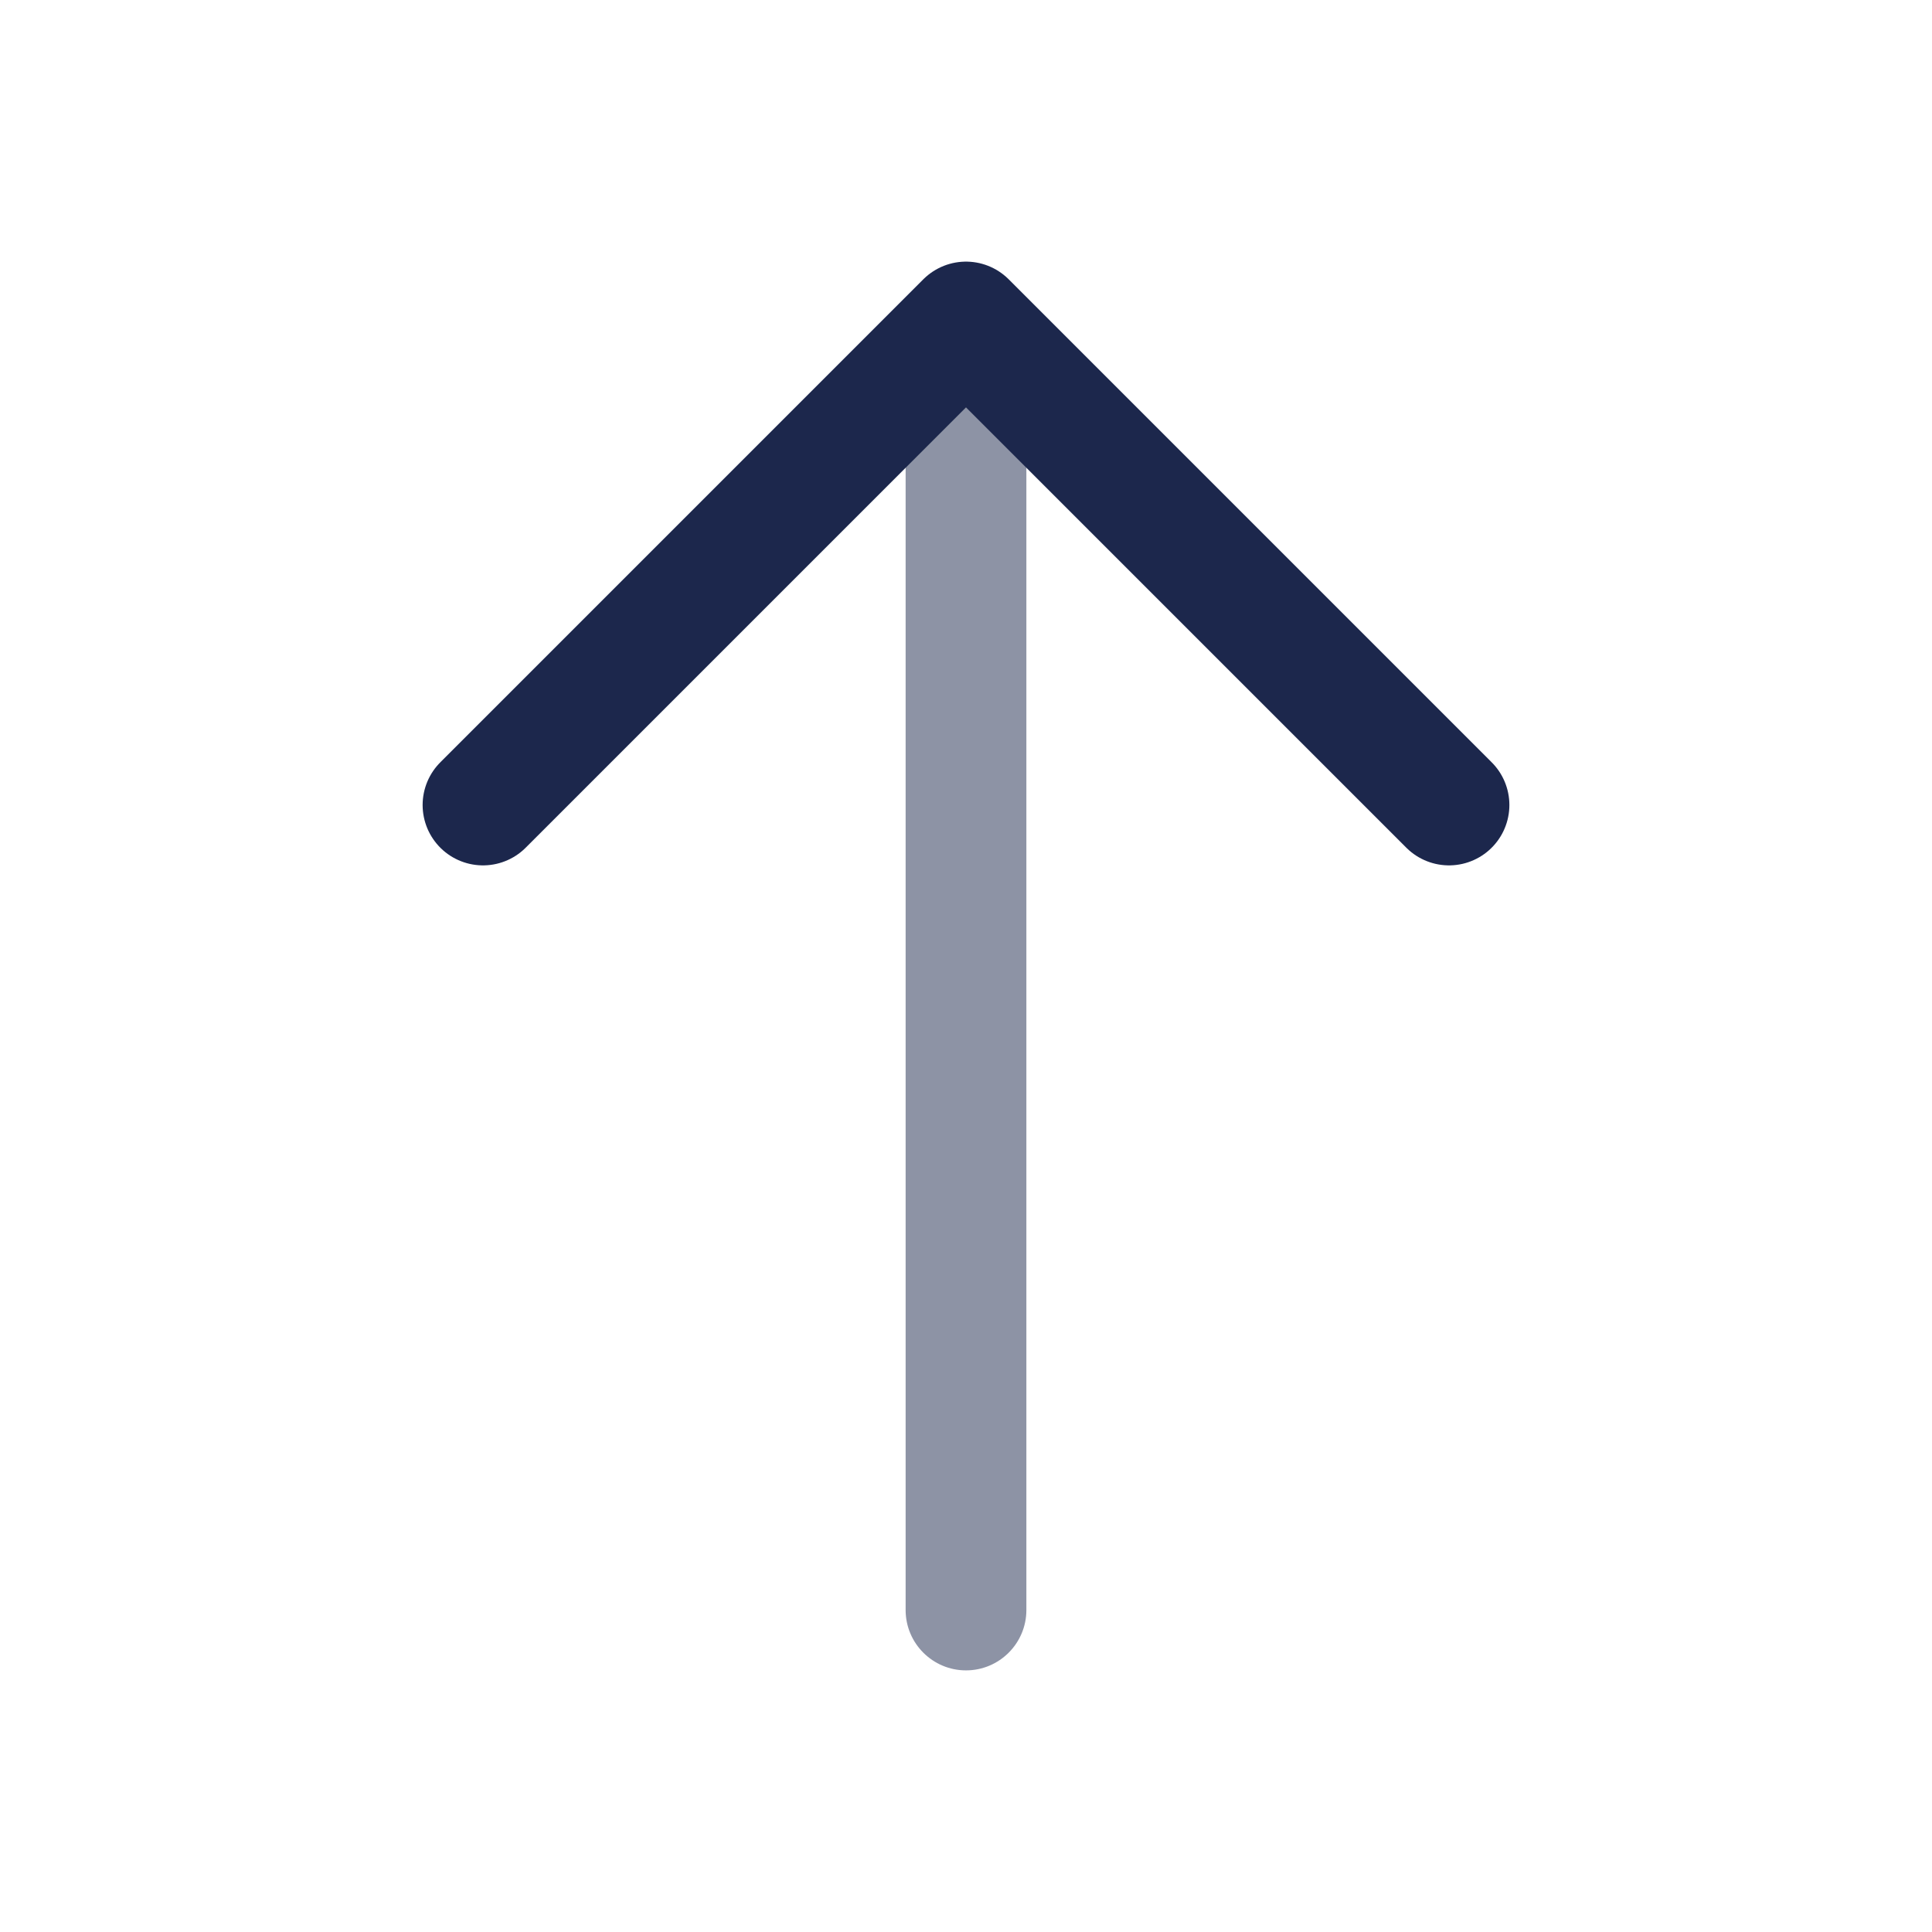
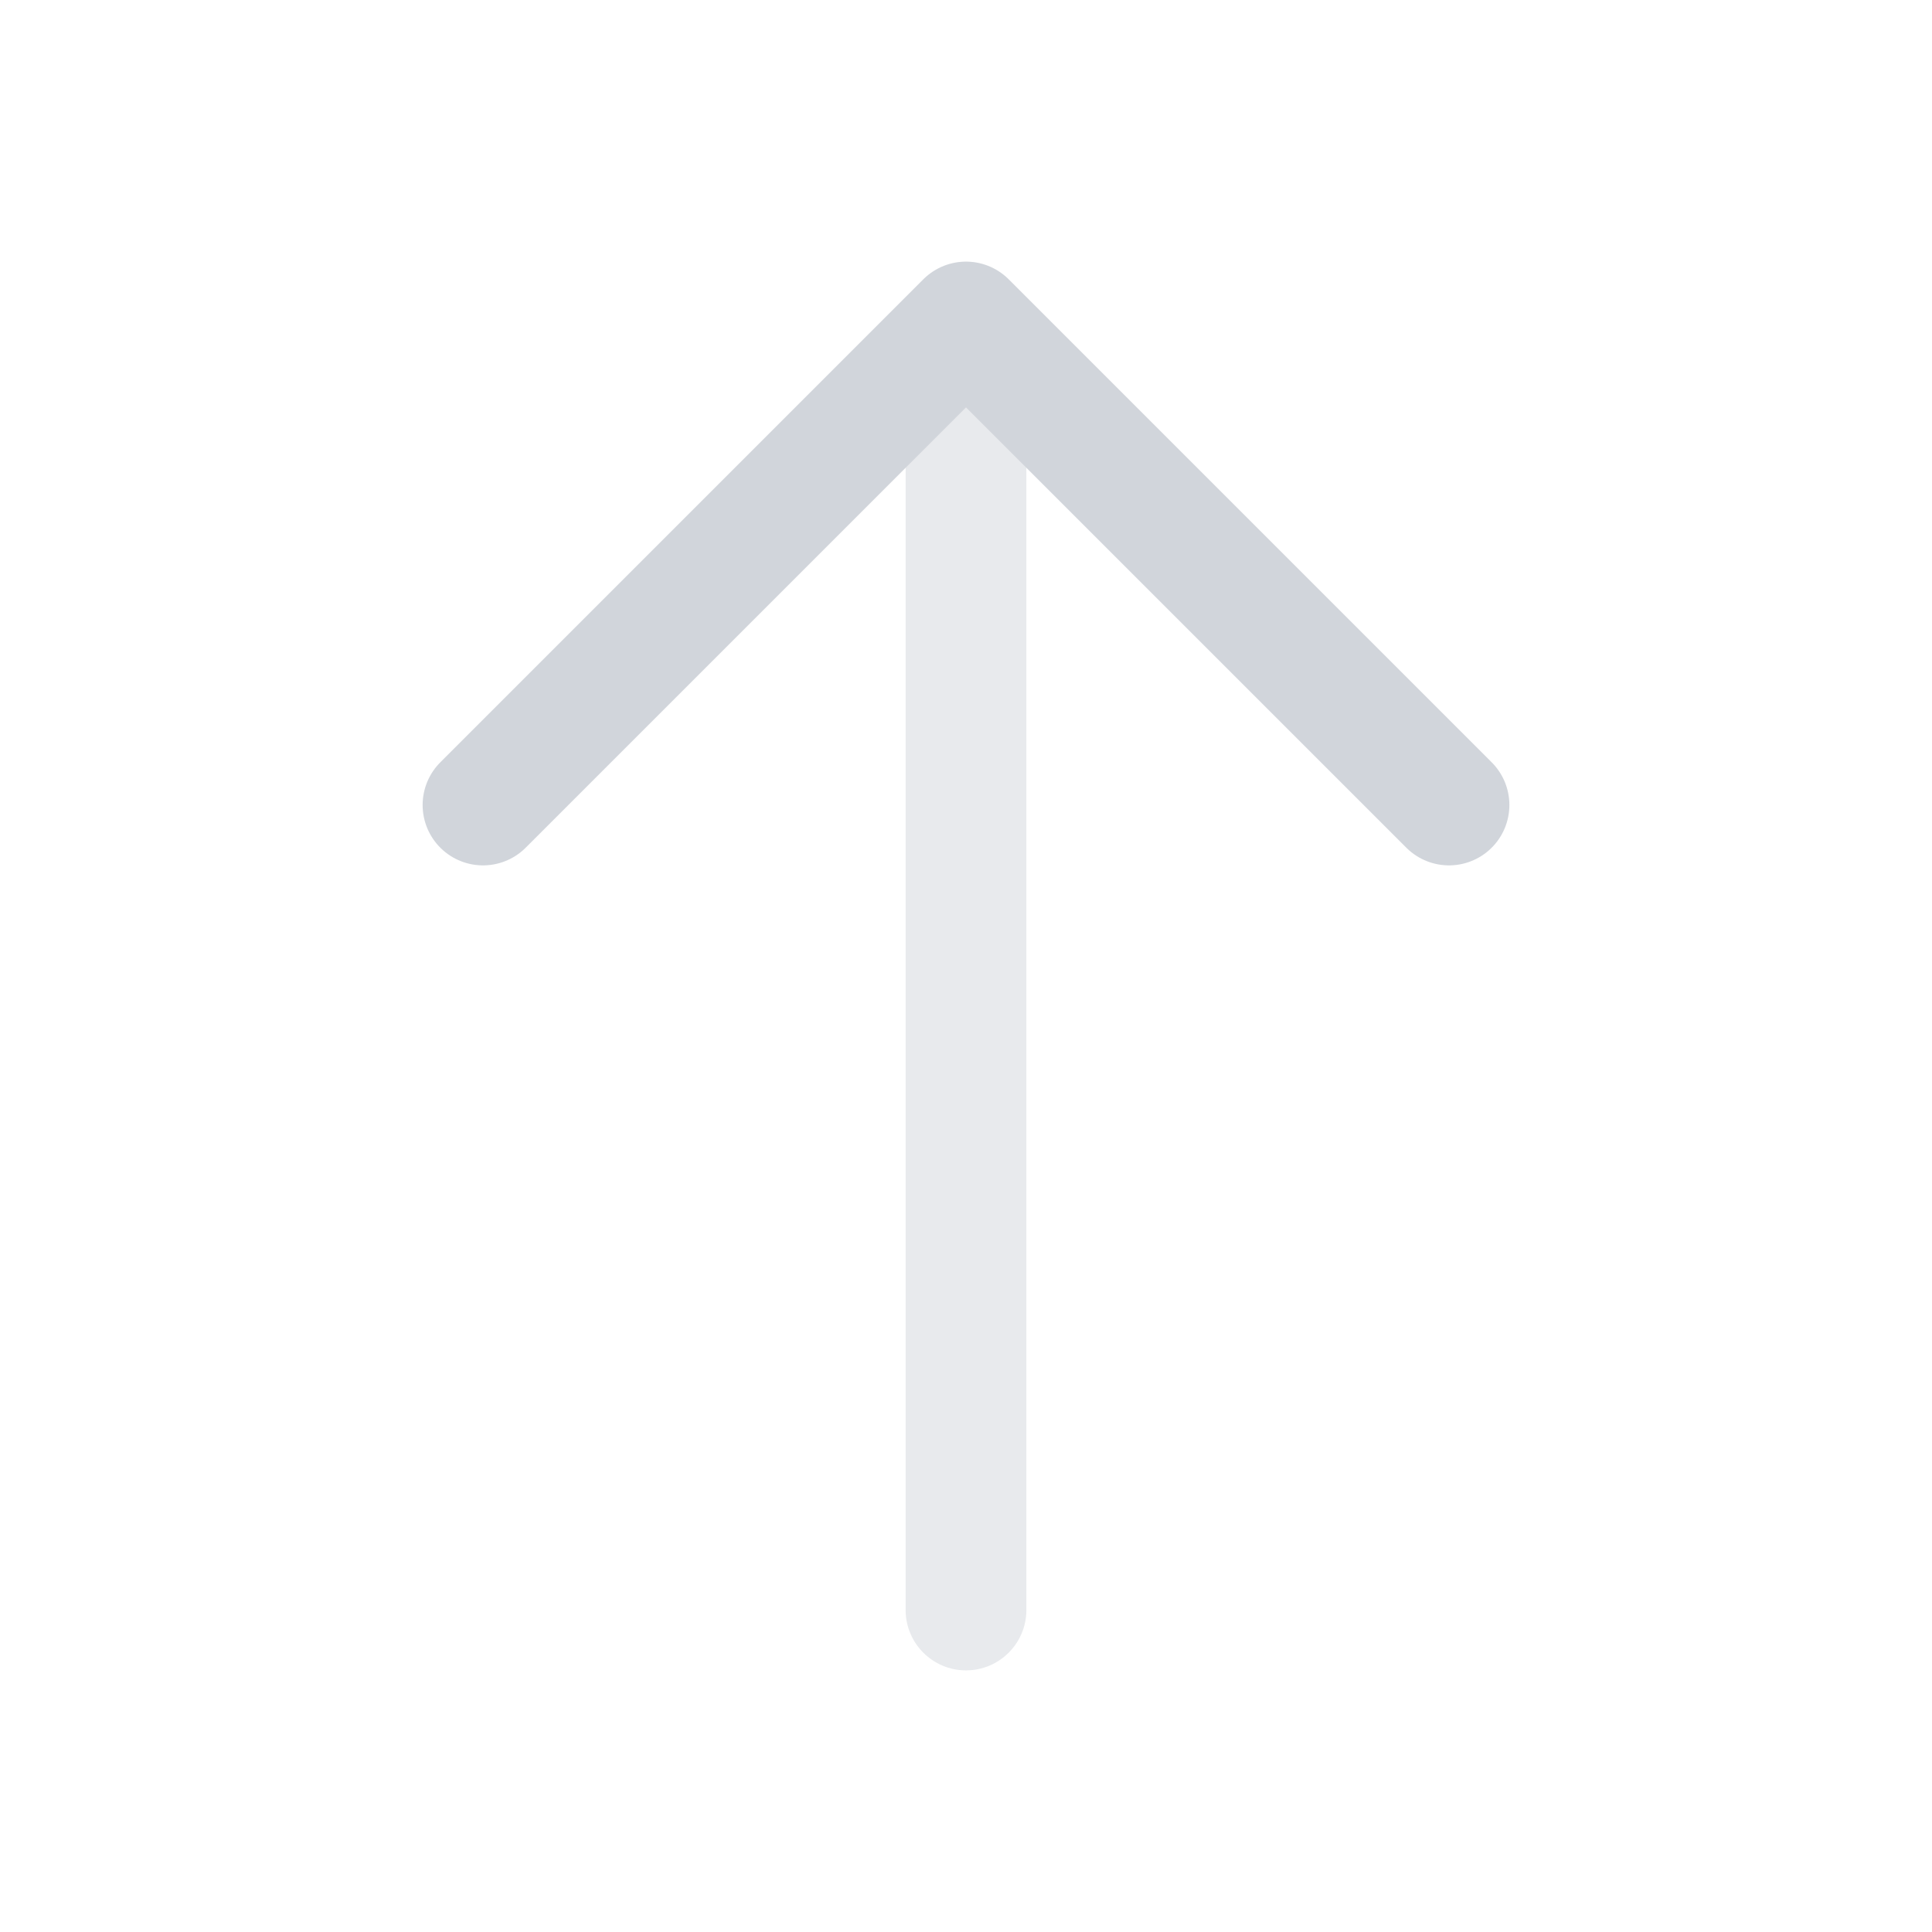
<svg xmlns="http://www.w3.org/2000/svg" width="800px" height="800px" viewBox="0 0 24 24" fill="none">
-   <path opacity="0.5" d="M11.25 20C11.25 20.414 11.586 20.75 12 20.75C12.414 20.75 12.75 20.414 12.75 20H11.25ZM12.75 20L12.75 4L11.25 4L11.25 20H12.75Z" fill="#1C274C" />
-   <path d="M18 10L12 4L6 10" stroke="#1C274C" stroke-width="1.5" stroke-linecap="round" stroke-linejoin="round" />
+   <path opacity="0.5" d="M11.25 20C11.25 20.414 11.586 20.75 12 20.75C12.414 20.75 12.75 20.414 12.75 20H11.25ZM12.75 20L12.75 4L11.25 4L11.25 20H12.75Z" fill="#d1d5db " />
+   <path d="M18 10L12 4L6 10" stroke="#d1d5db " stroke-width="1.5" stroke-linecap="round" stroke-linejoin="round" />
</svg>
